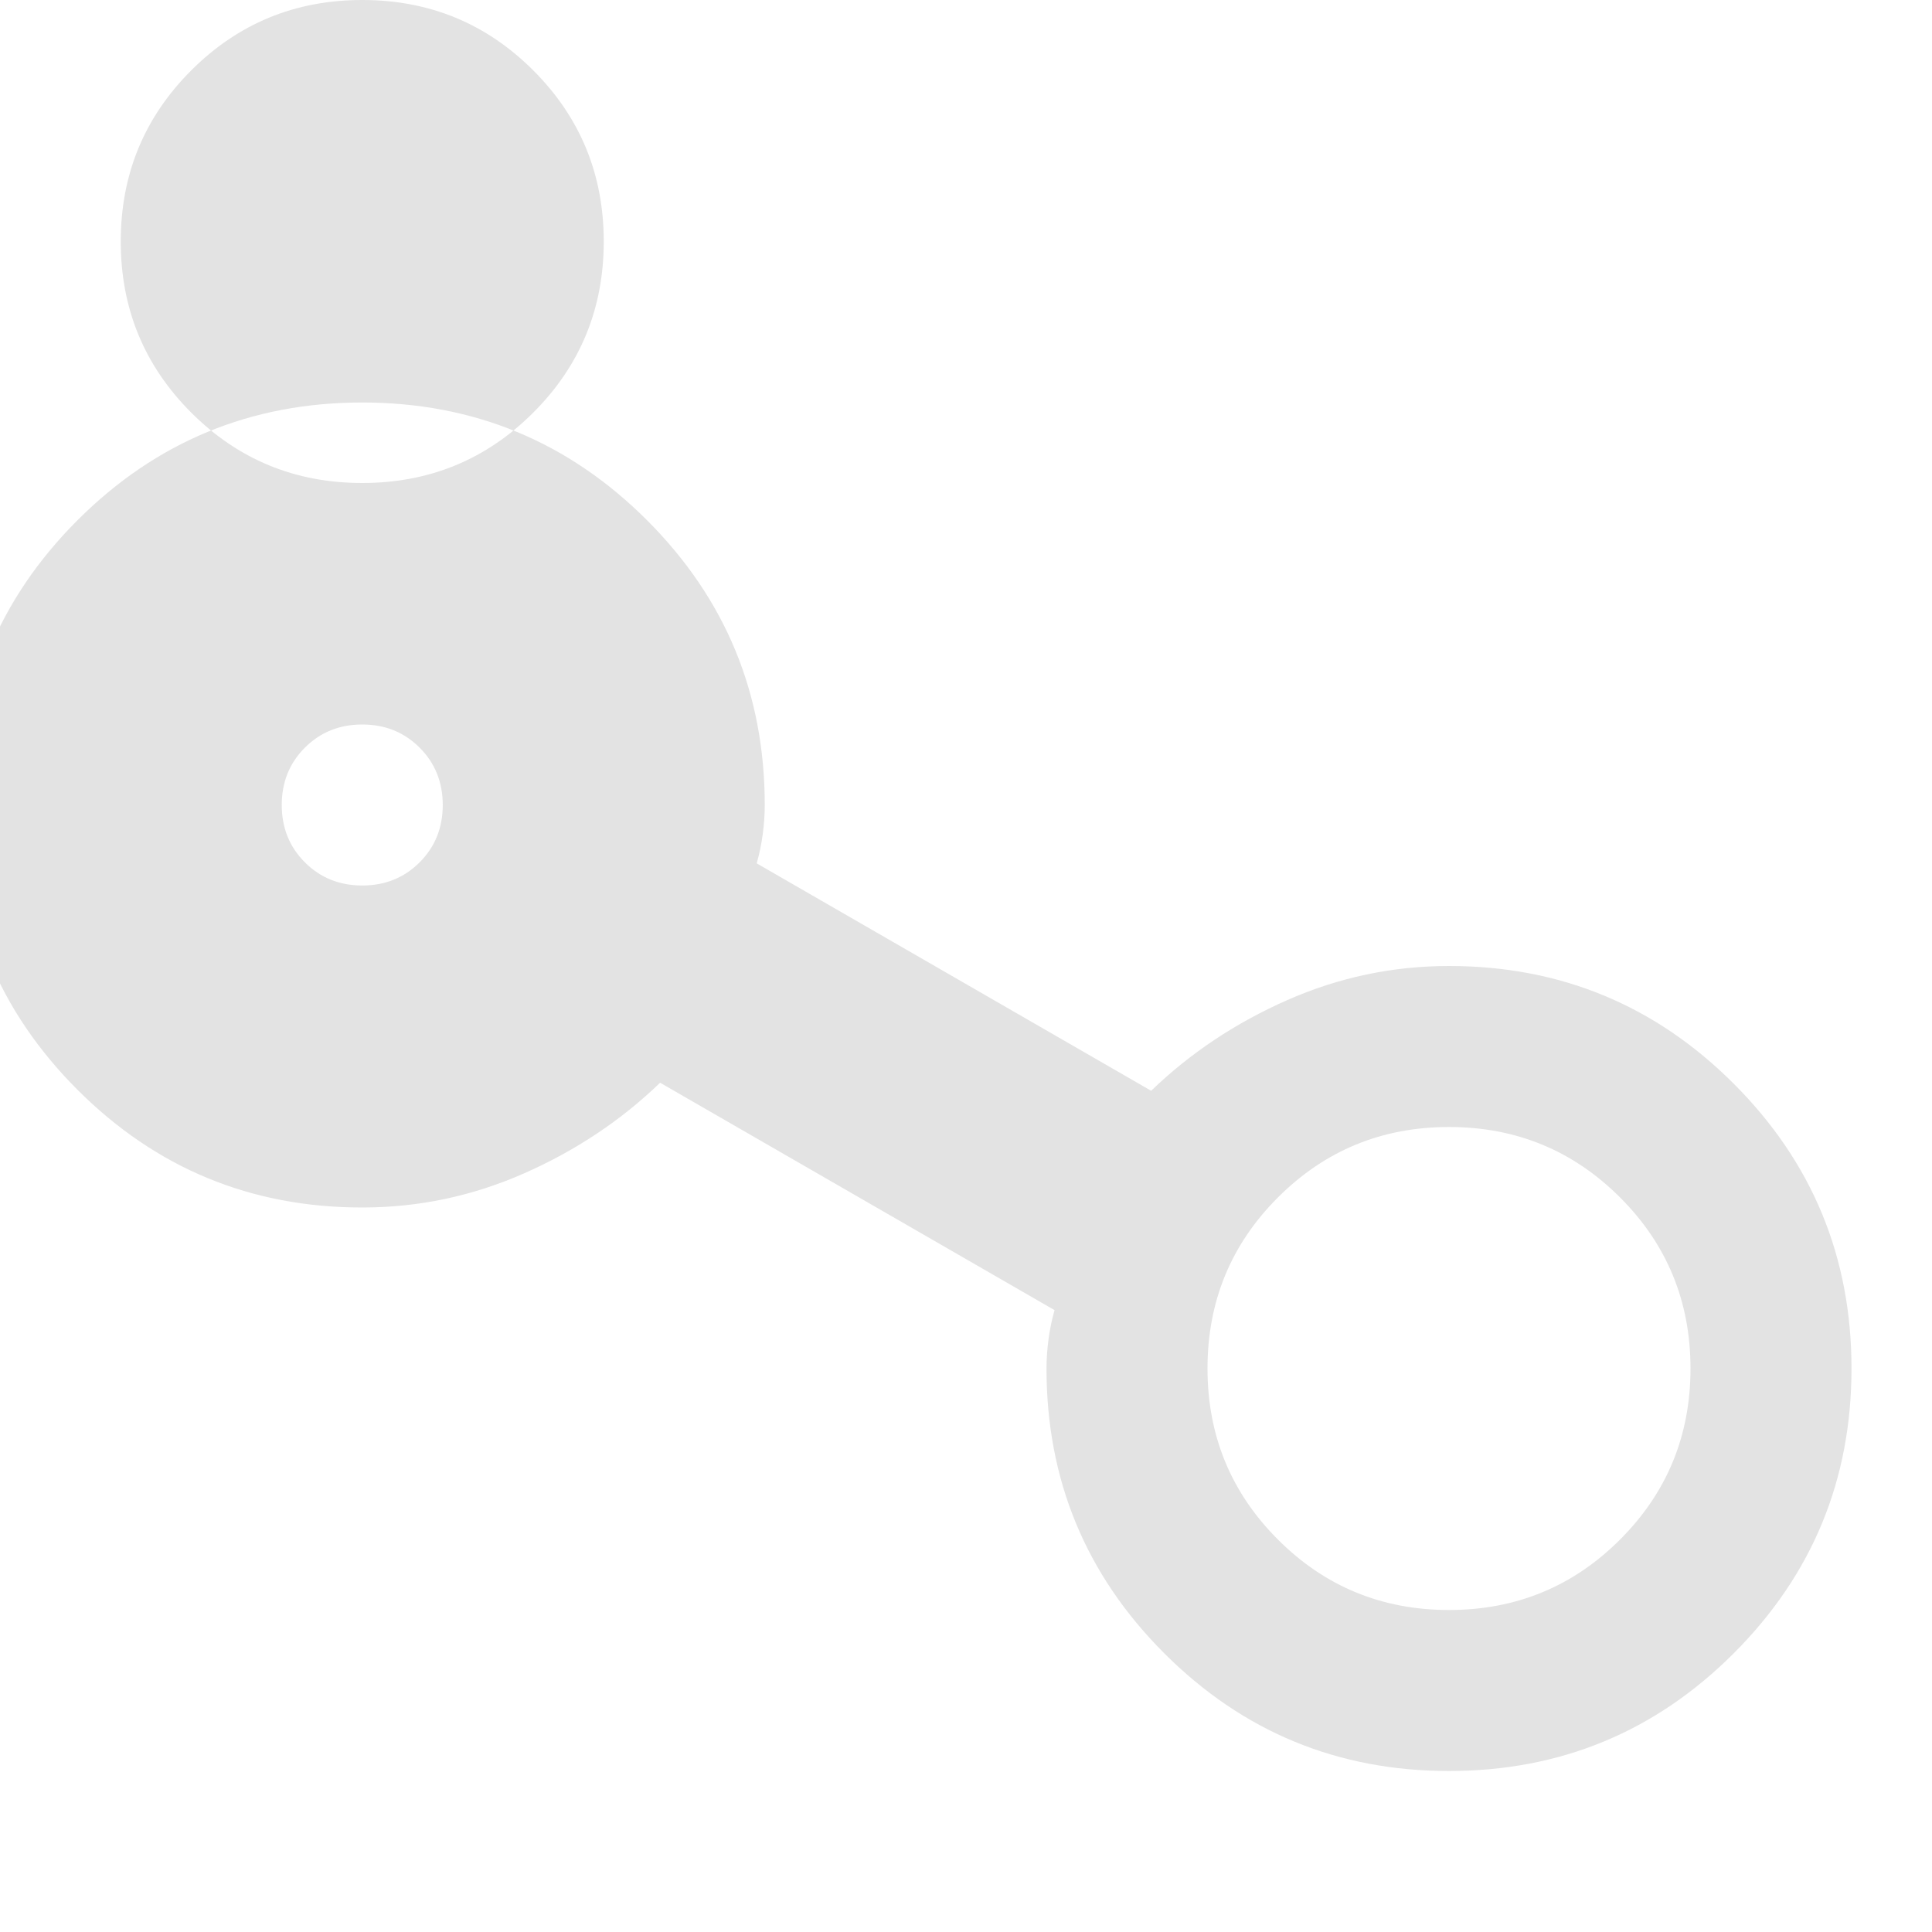
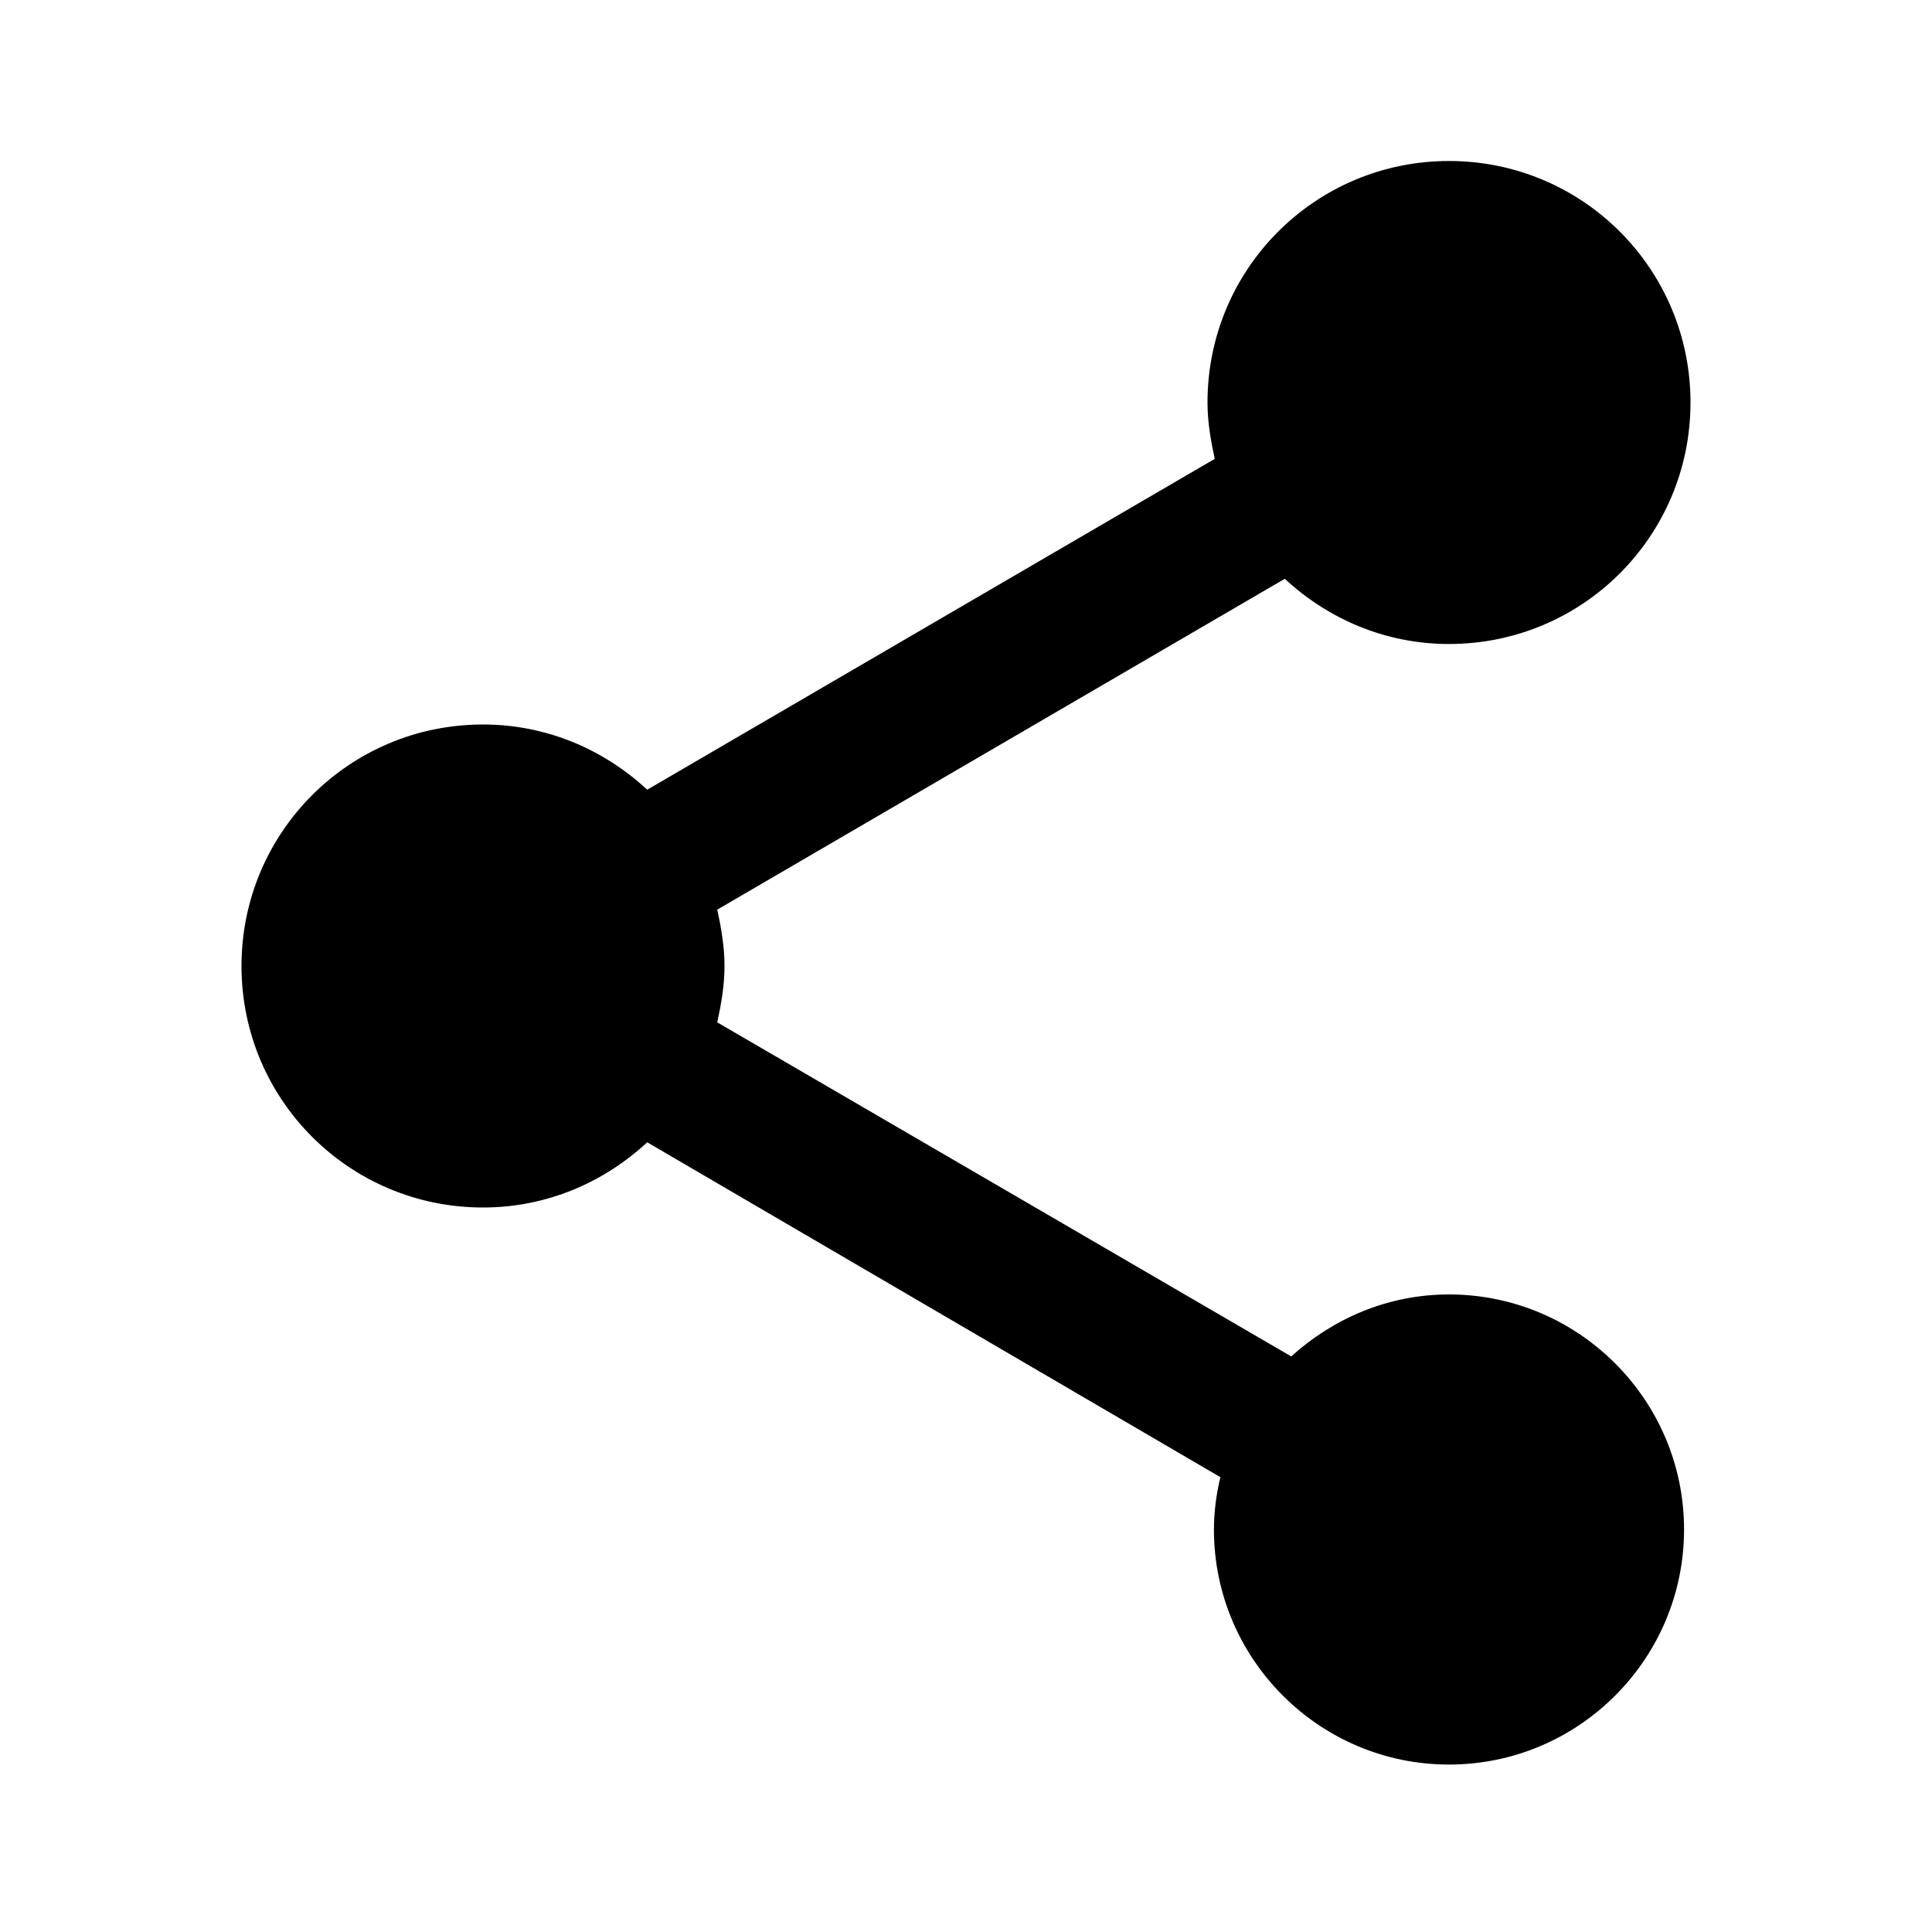
- <svg xmlns="http://www.w3.org/2000/svg" height="24px" viewBox="0 -960 960 960" width="24px" fill="#e3e3e3">
-   <path d="M720-80q-83 0-141.5-58.5T520-280q0-7 1-14.5t3-14.5L328-422q-29 28-67.5 45T180-360q-83 0-141.5-58.5T-20-560q0-83 58.5-141.5T180-760q83 0 141.5 58.5T380-560q0 7-1 14.5t-3 14.5l196 113q29-28 67.5-45T720-480q83 0 141.5 58.5T920-280q0 83-58.5 141.5T720-80Zm0-80q50 0 85-35t35-85q0-50-35-85t-85-35q-50 0-85 35t-35 85q0 50 35 85t85 35ZM180-520q17 0 28.5-11.5T220-560q0-17-11.5-28.5T180-600q-17 0-28.5 11.5T140-560q0 17 11.5 28.5T180-520Zm0-200q50 0 85-35t35-85q0-50-35-85t-85-35q-50 0-85 35t-35 85q0 50 35 85t85 35Zm0 200Zm540 240Z" />
+ <svg xmlns="http://www.w3.org/2000/svg" width="24" height="24" viewBox="0 0 24 24">
+   <path d="M18 16.08c-.76 0-1.44.3-1.96.77L8.91 12.7c.05-.23.09-.46.09-.7s-.04-.47-.09-.7l7.05-4.11c.54.5 1.25.81 2.04.81c1.66 0 3-1.34 3-3s-1.34-3-3-3s-3 1.34-3 3c0 .24.04.47.09.7L8.04 9.81C7.5 9.31 6.79 9 6 9c-1.66 0-3 1.34-3 3s1.34 3 3 3c.79 0 1.5-.31 2.04-.81l7.12 4.16c-.05.21-.08.43-.08.65c0 1.61 1.31 2.92 2.92 2.92c1.61 0 2.92-1.31 2.92-2.92s-1.31-2.92-2.92-2.92z" />
</svg>
